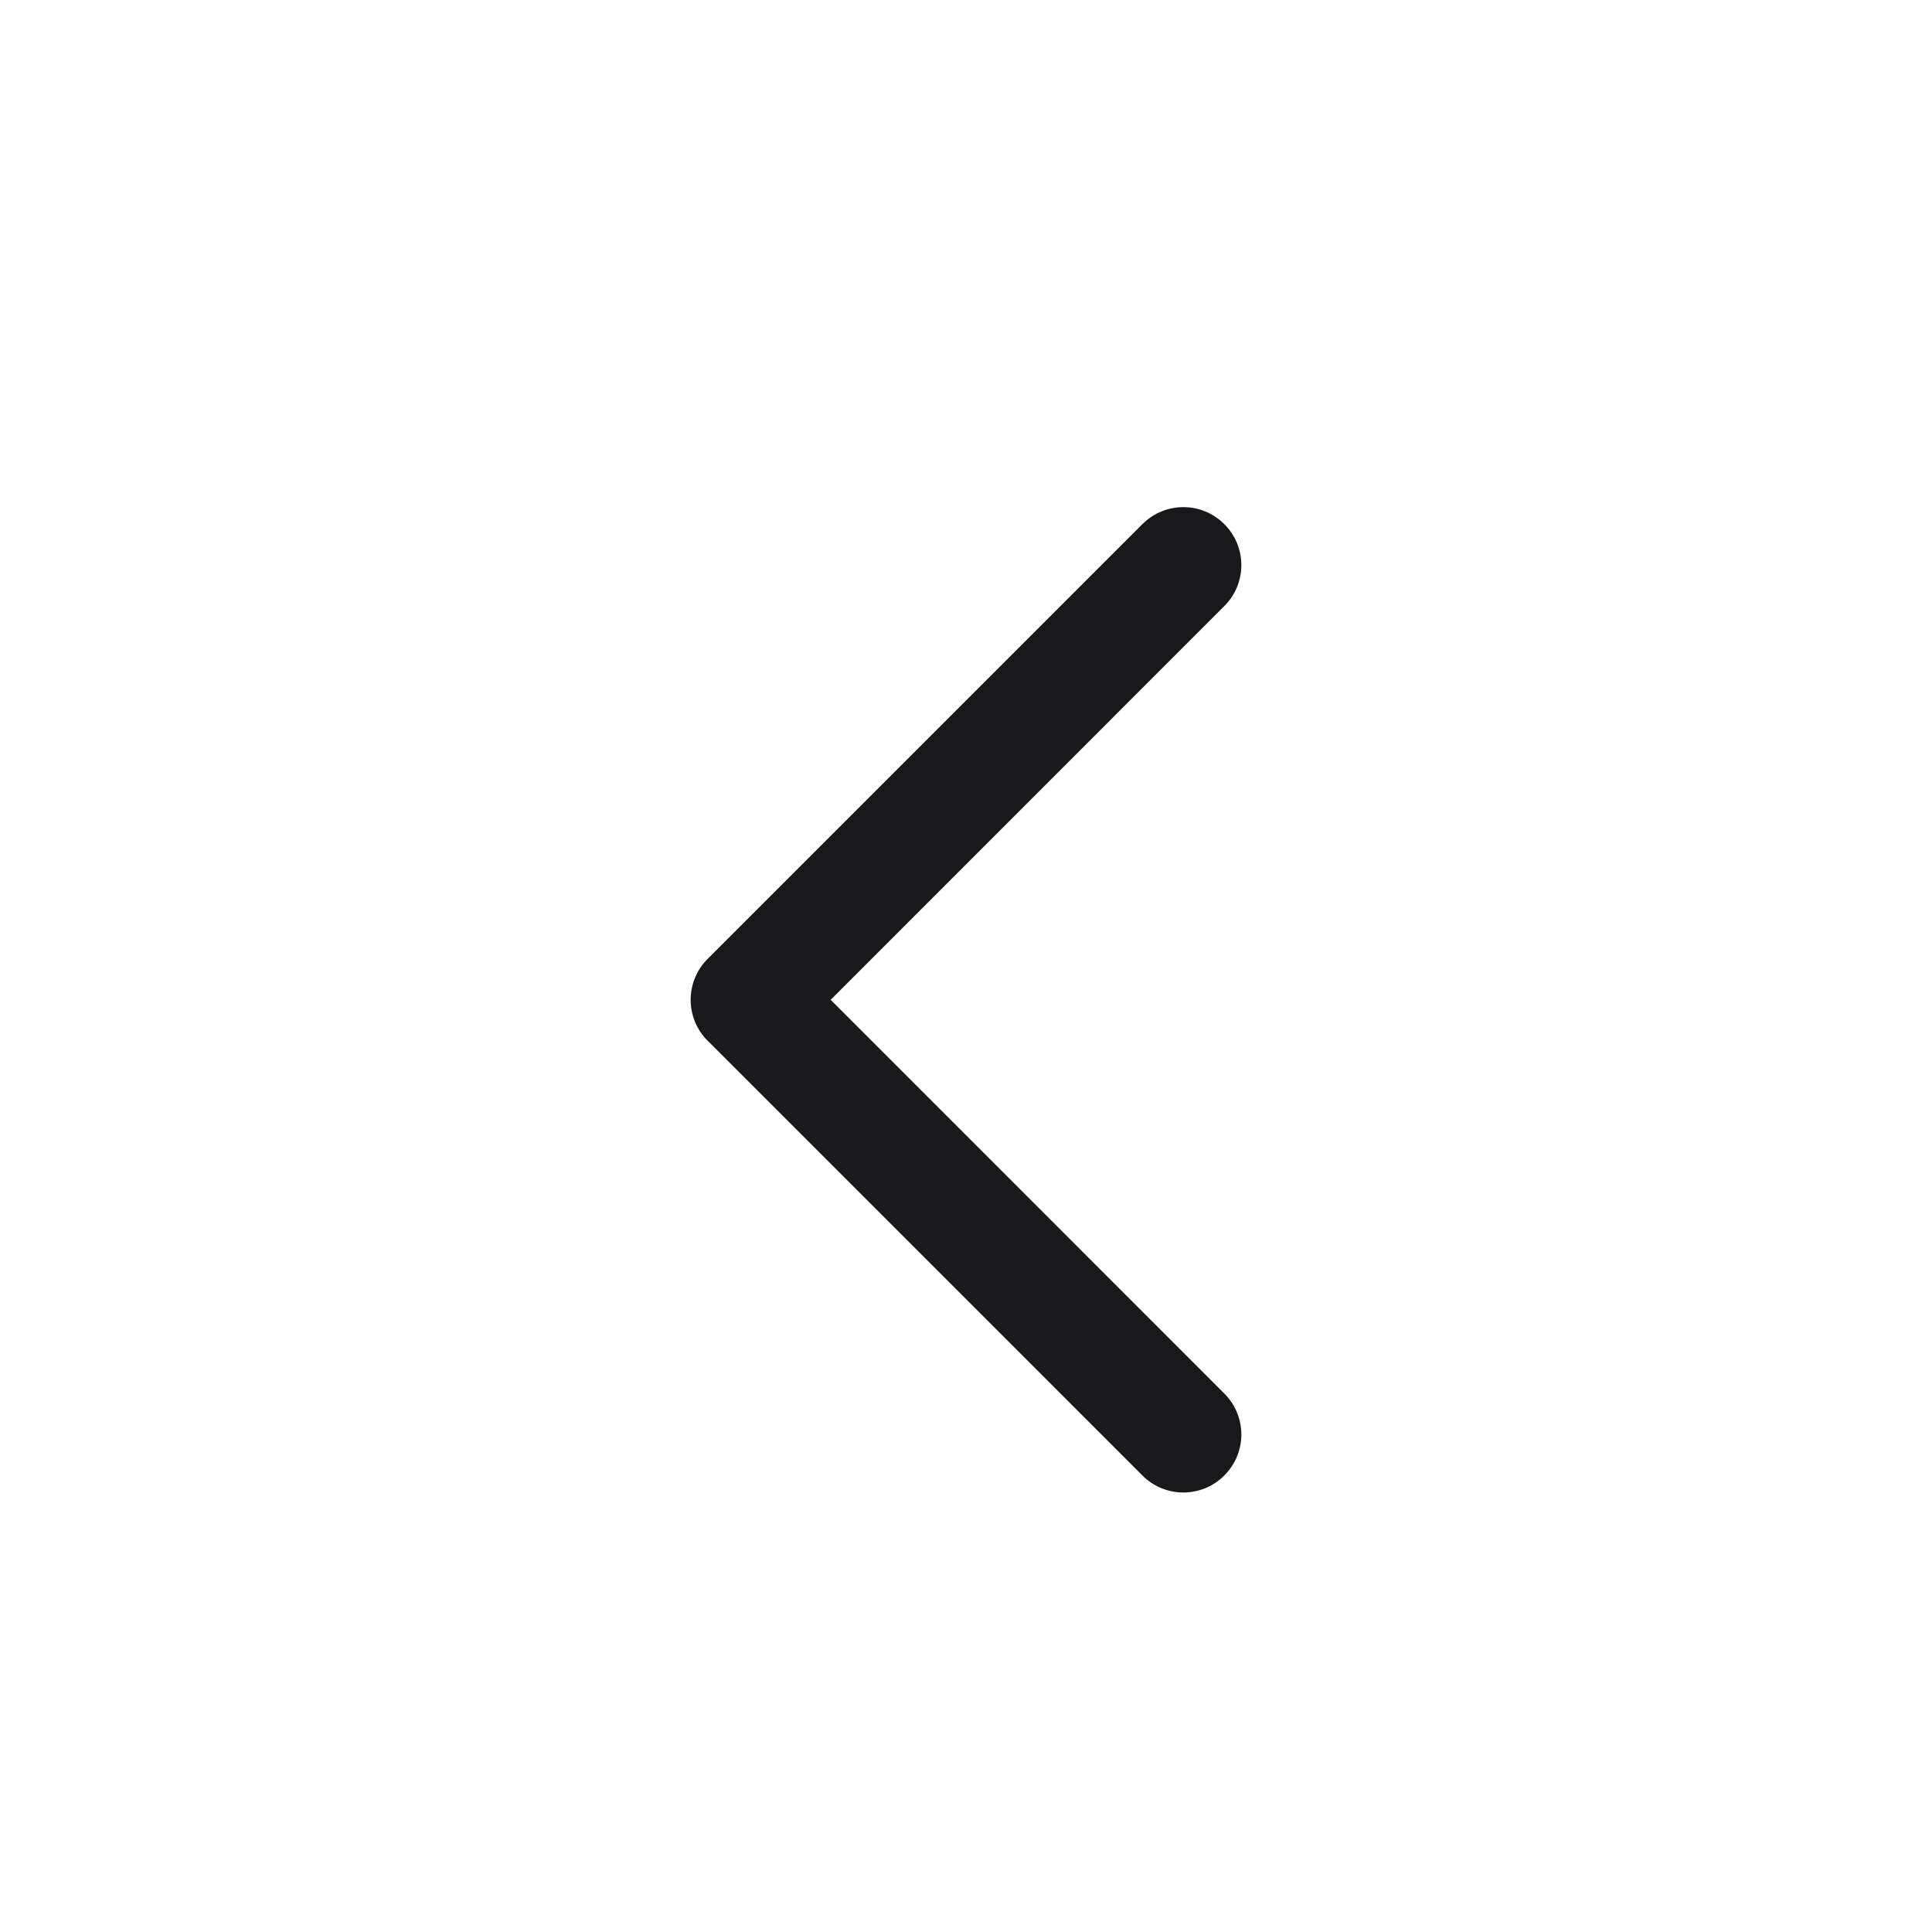
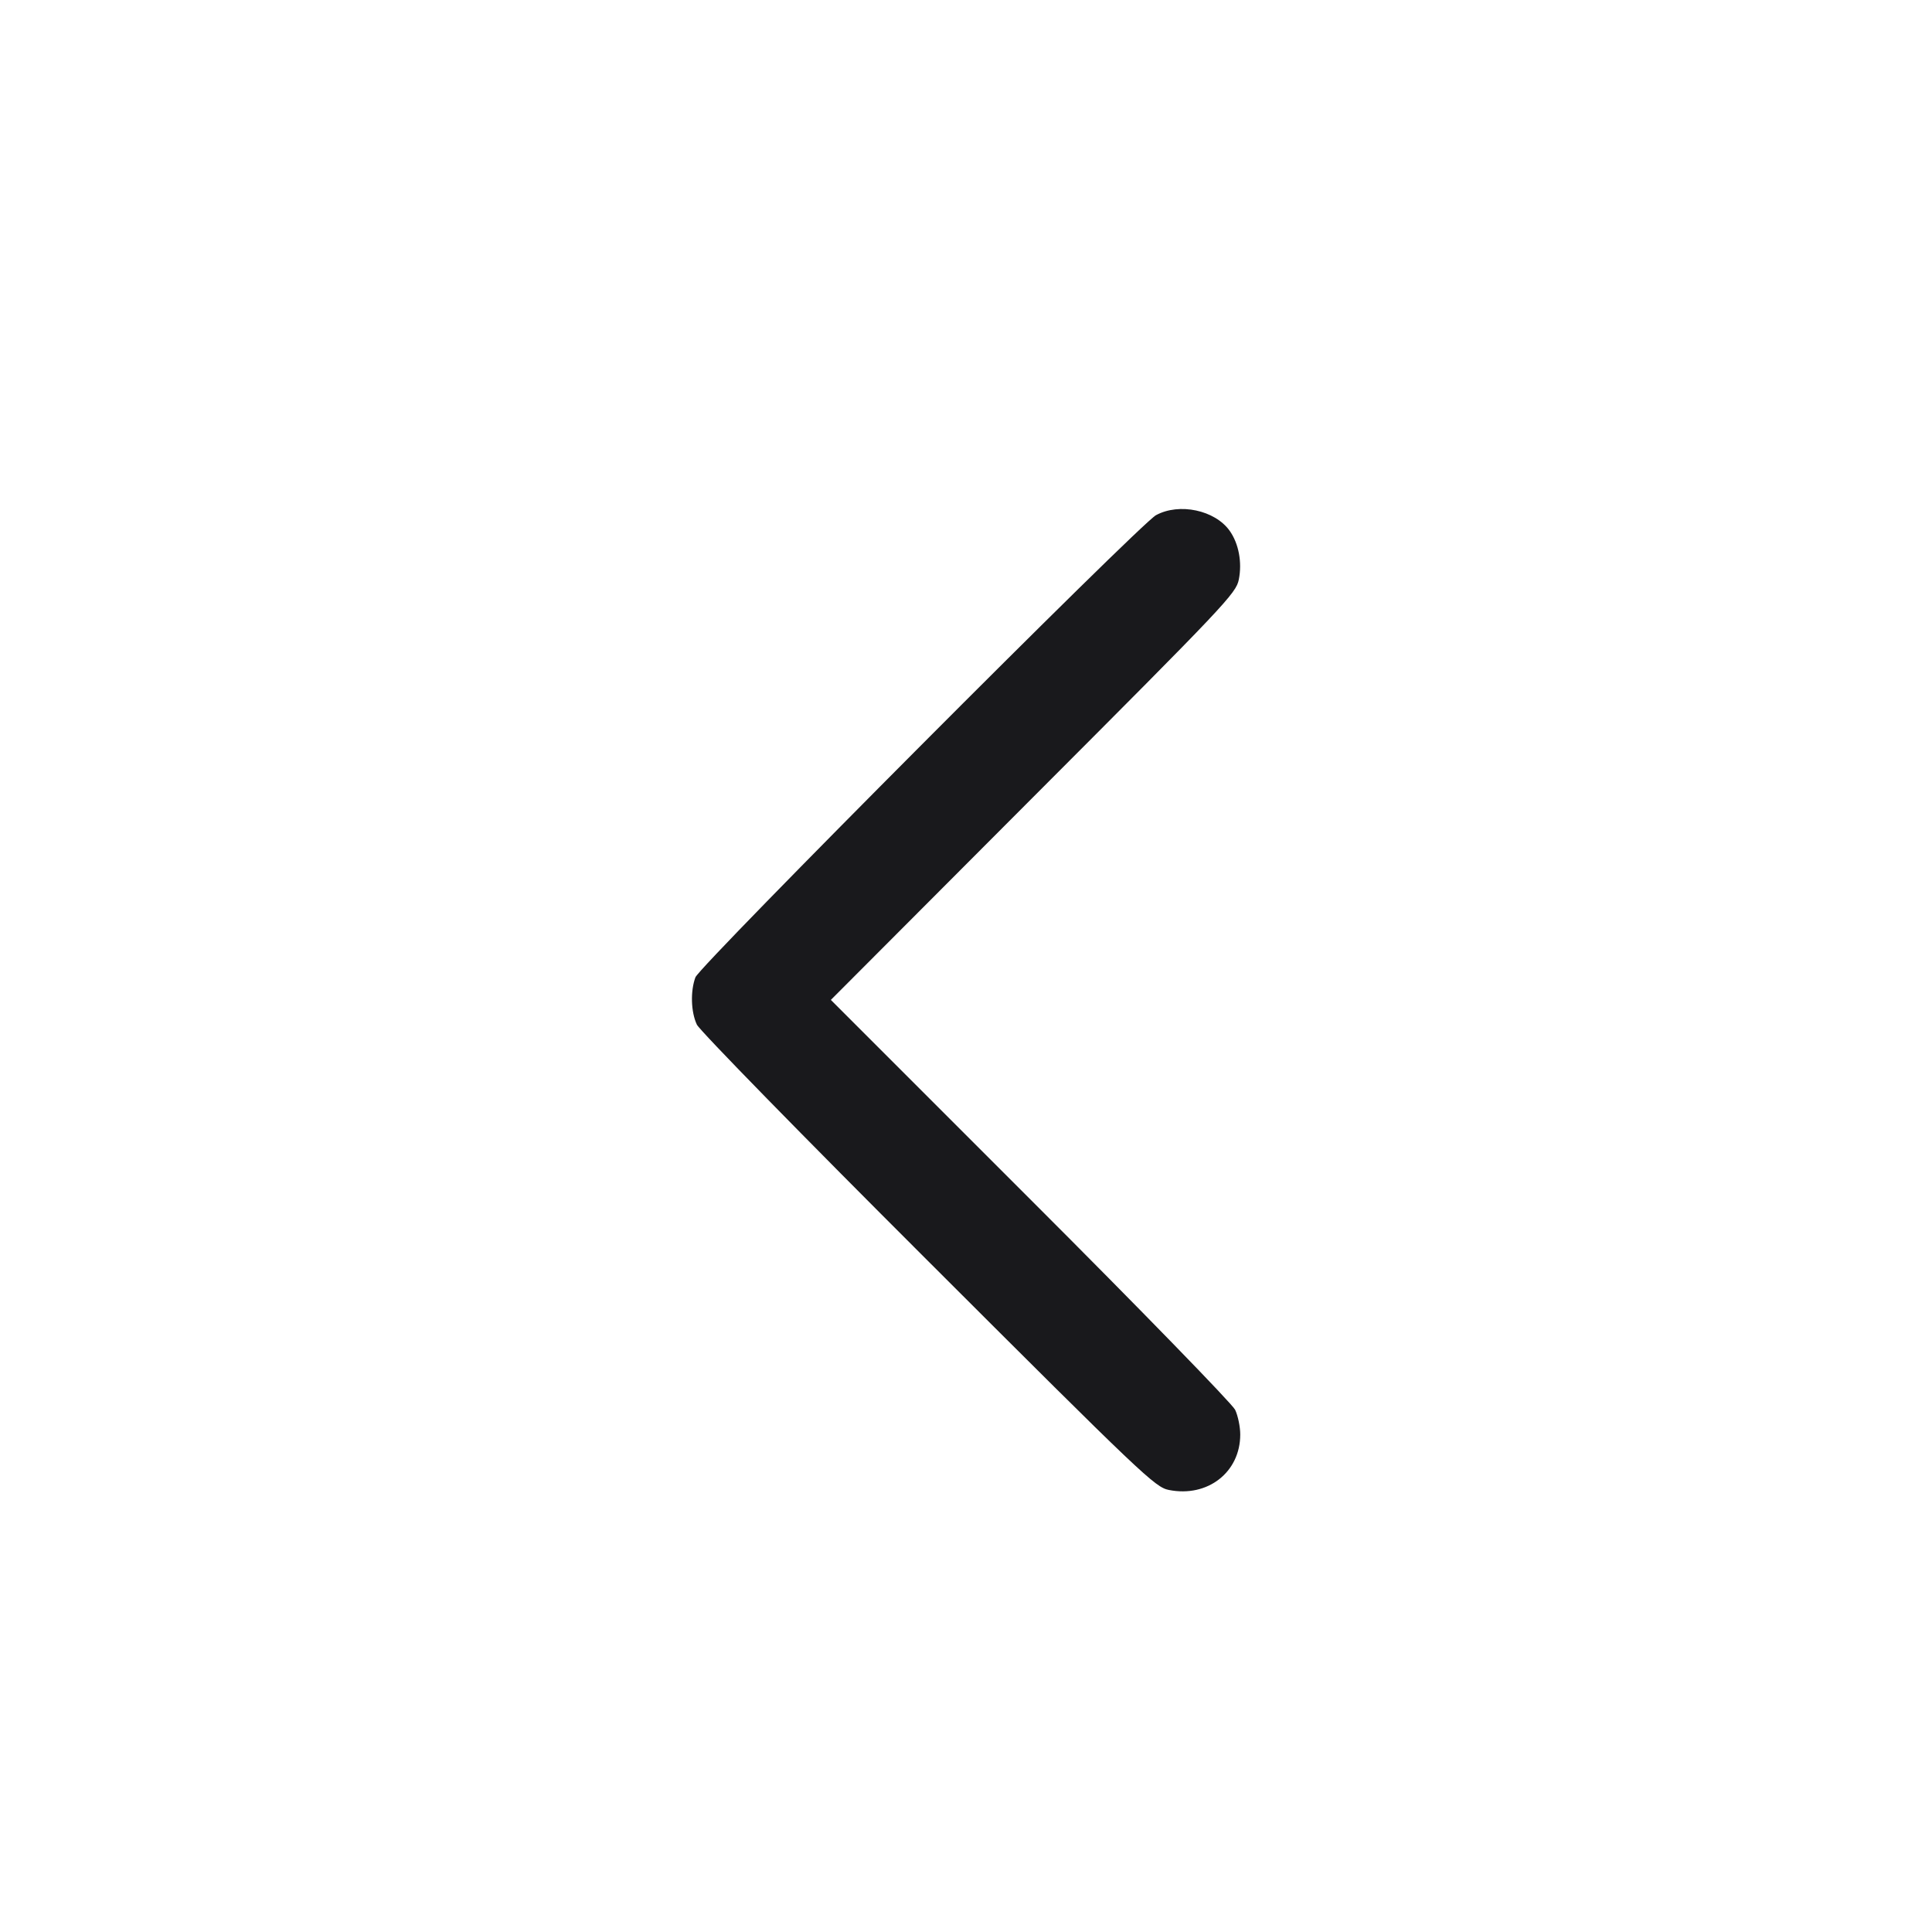
<svg xmlns="http://www.w3.org/2000/svg" width="20" height="20" viewBox="0 0 20 20" fill="none">
-   <path fill-rule="evenodd" clip-rule="evenodd" d="M7.326 10.774C7.091 10.54 7.091 10.16 7.326 9.926L11.826 5.426C12.06 5.191 12.44 5.191 12.674 5.426C12.909 5.66 12.909 6.04 12.674 6.274L8.599 10.35L12.674 14.426C12.909 14.66 12.909 15.04 12.674 15.274C12.44 15.509 12.06 15.509 11.826 15.274L7.326 10.774Z" fill="#19191C" />
+   <path d="M11.967 5.333 C 11.801 5.422,7.246 9.993,7.199 10.117 C 7.146 10.259,7.152 10.476,7.214 10.607 C 7.243 10.668,8.319 11.769,9.609 13.056 C 11.831 15.276,11.958 15.396,12.100 15.424 C 12.501 15.504,12.839 15.241,12.839 14.850 C 12.839 14.770,12.815 14.655,12.786 14.594 C 12.757 14.533,11.804 13.553,10.667 12.417 L 8.601 10.351 10.697 8.250 C 12.684 6.260,12.796 6.142,12.824 6.000 C 12.860 5.821,12.823 5.626,12.729 5.494 C 12.577 5.281,12.208 5.202,11.967 5.333 " fill="#19191C" stroke="none" fill-rule="evenodd" />
</svg>
